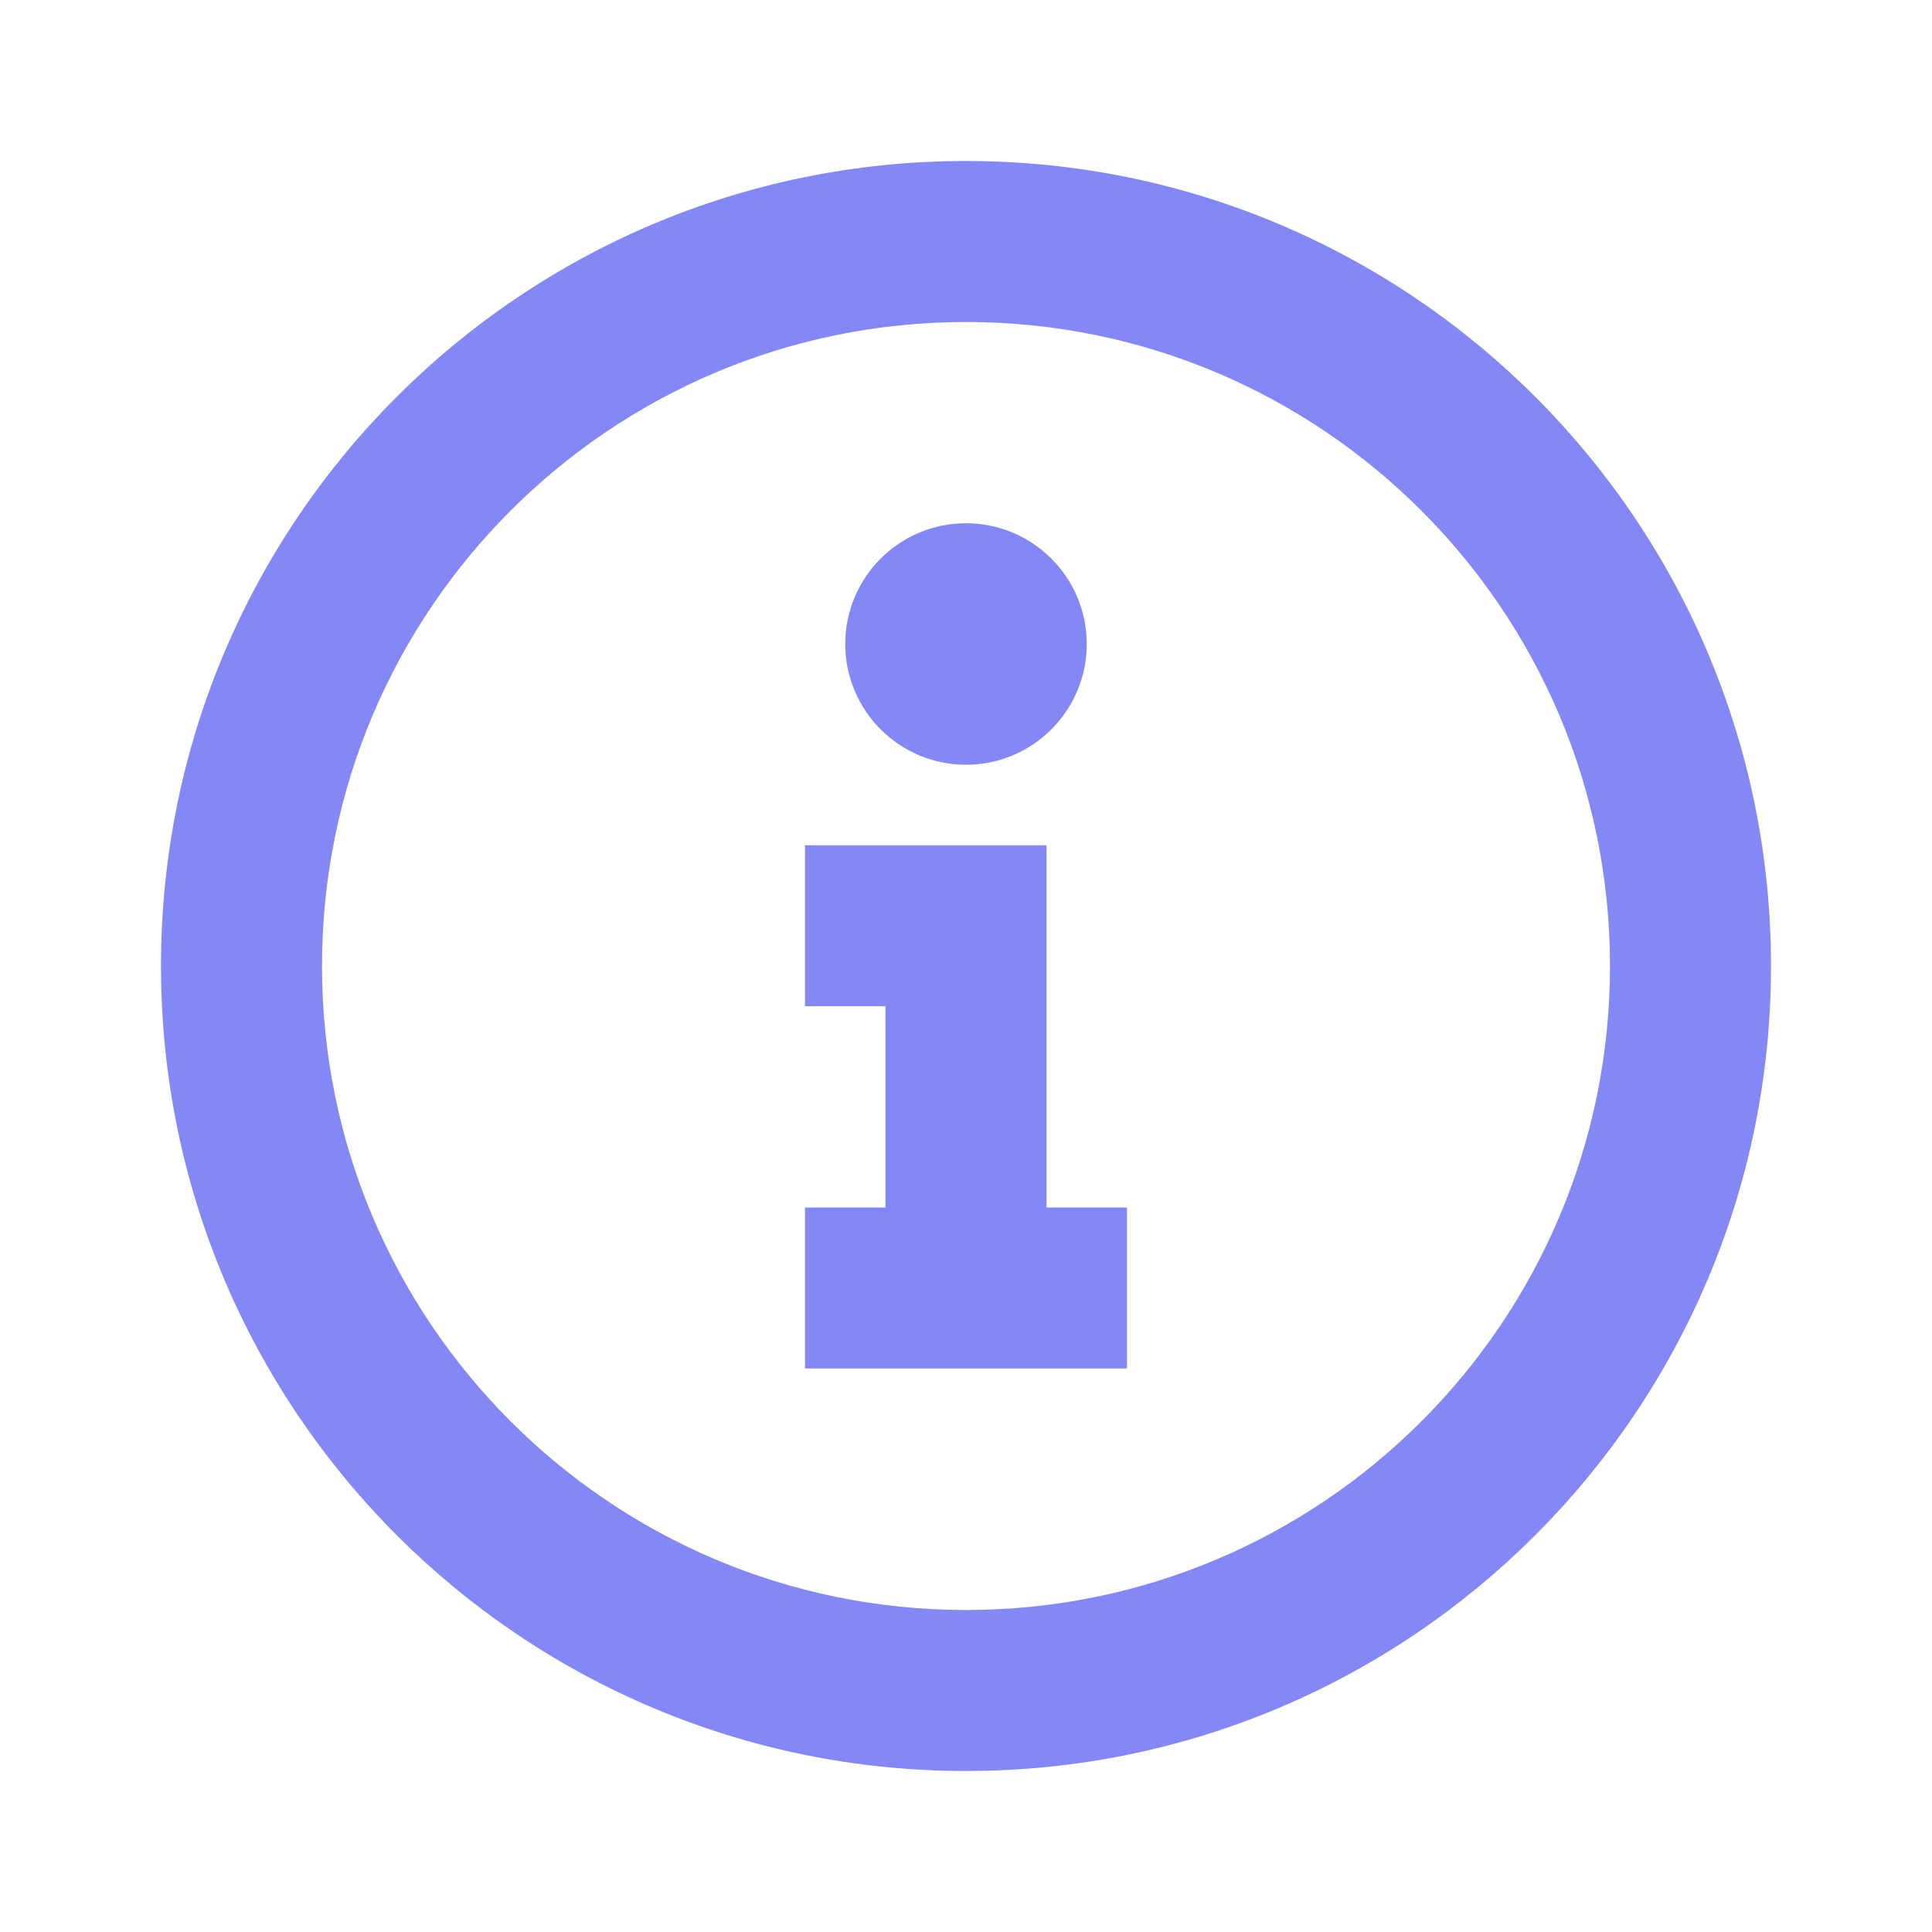
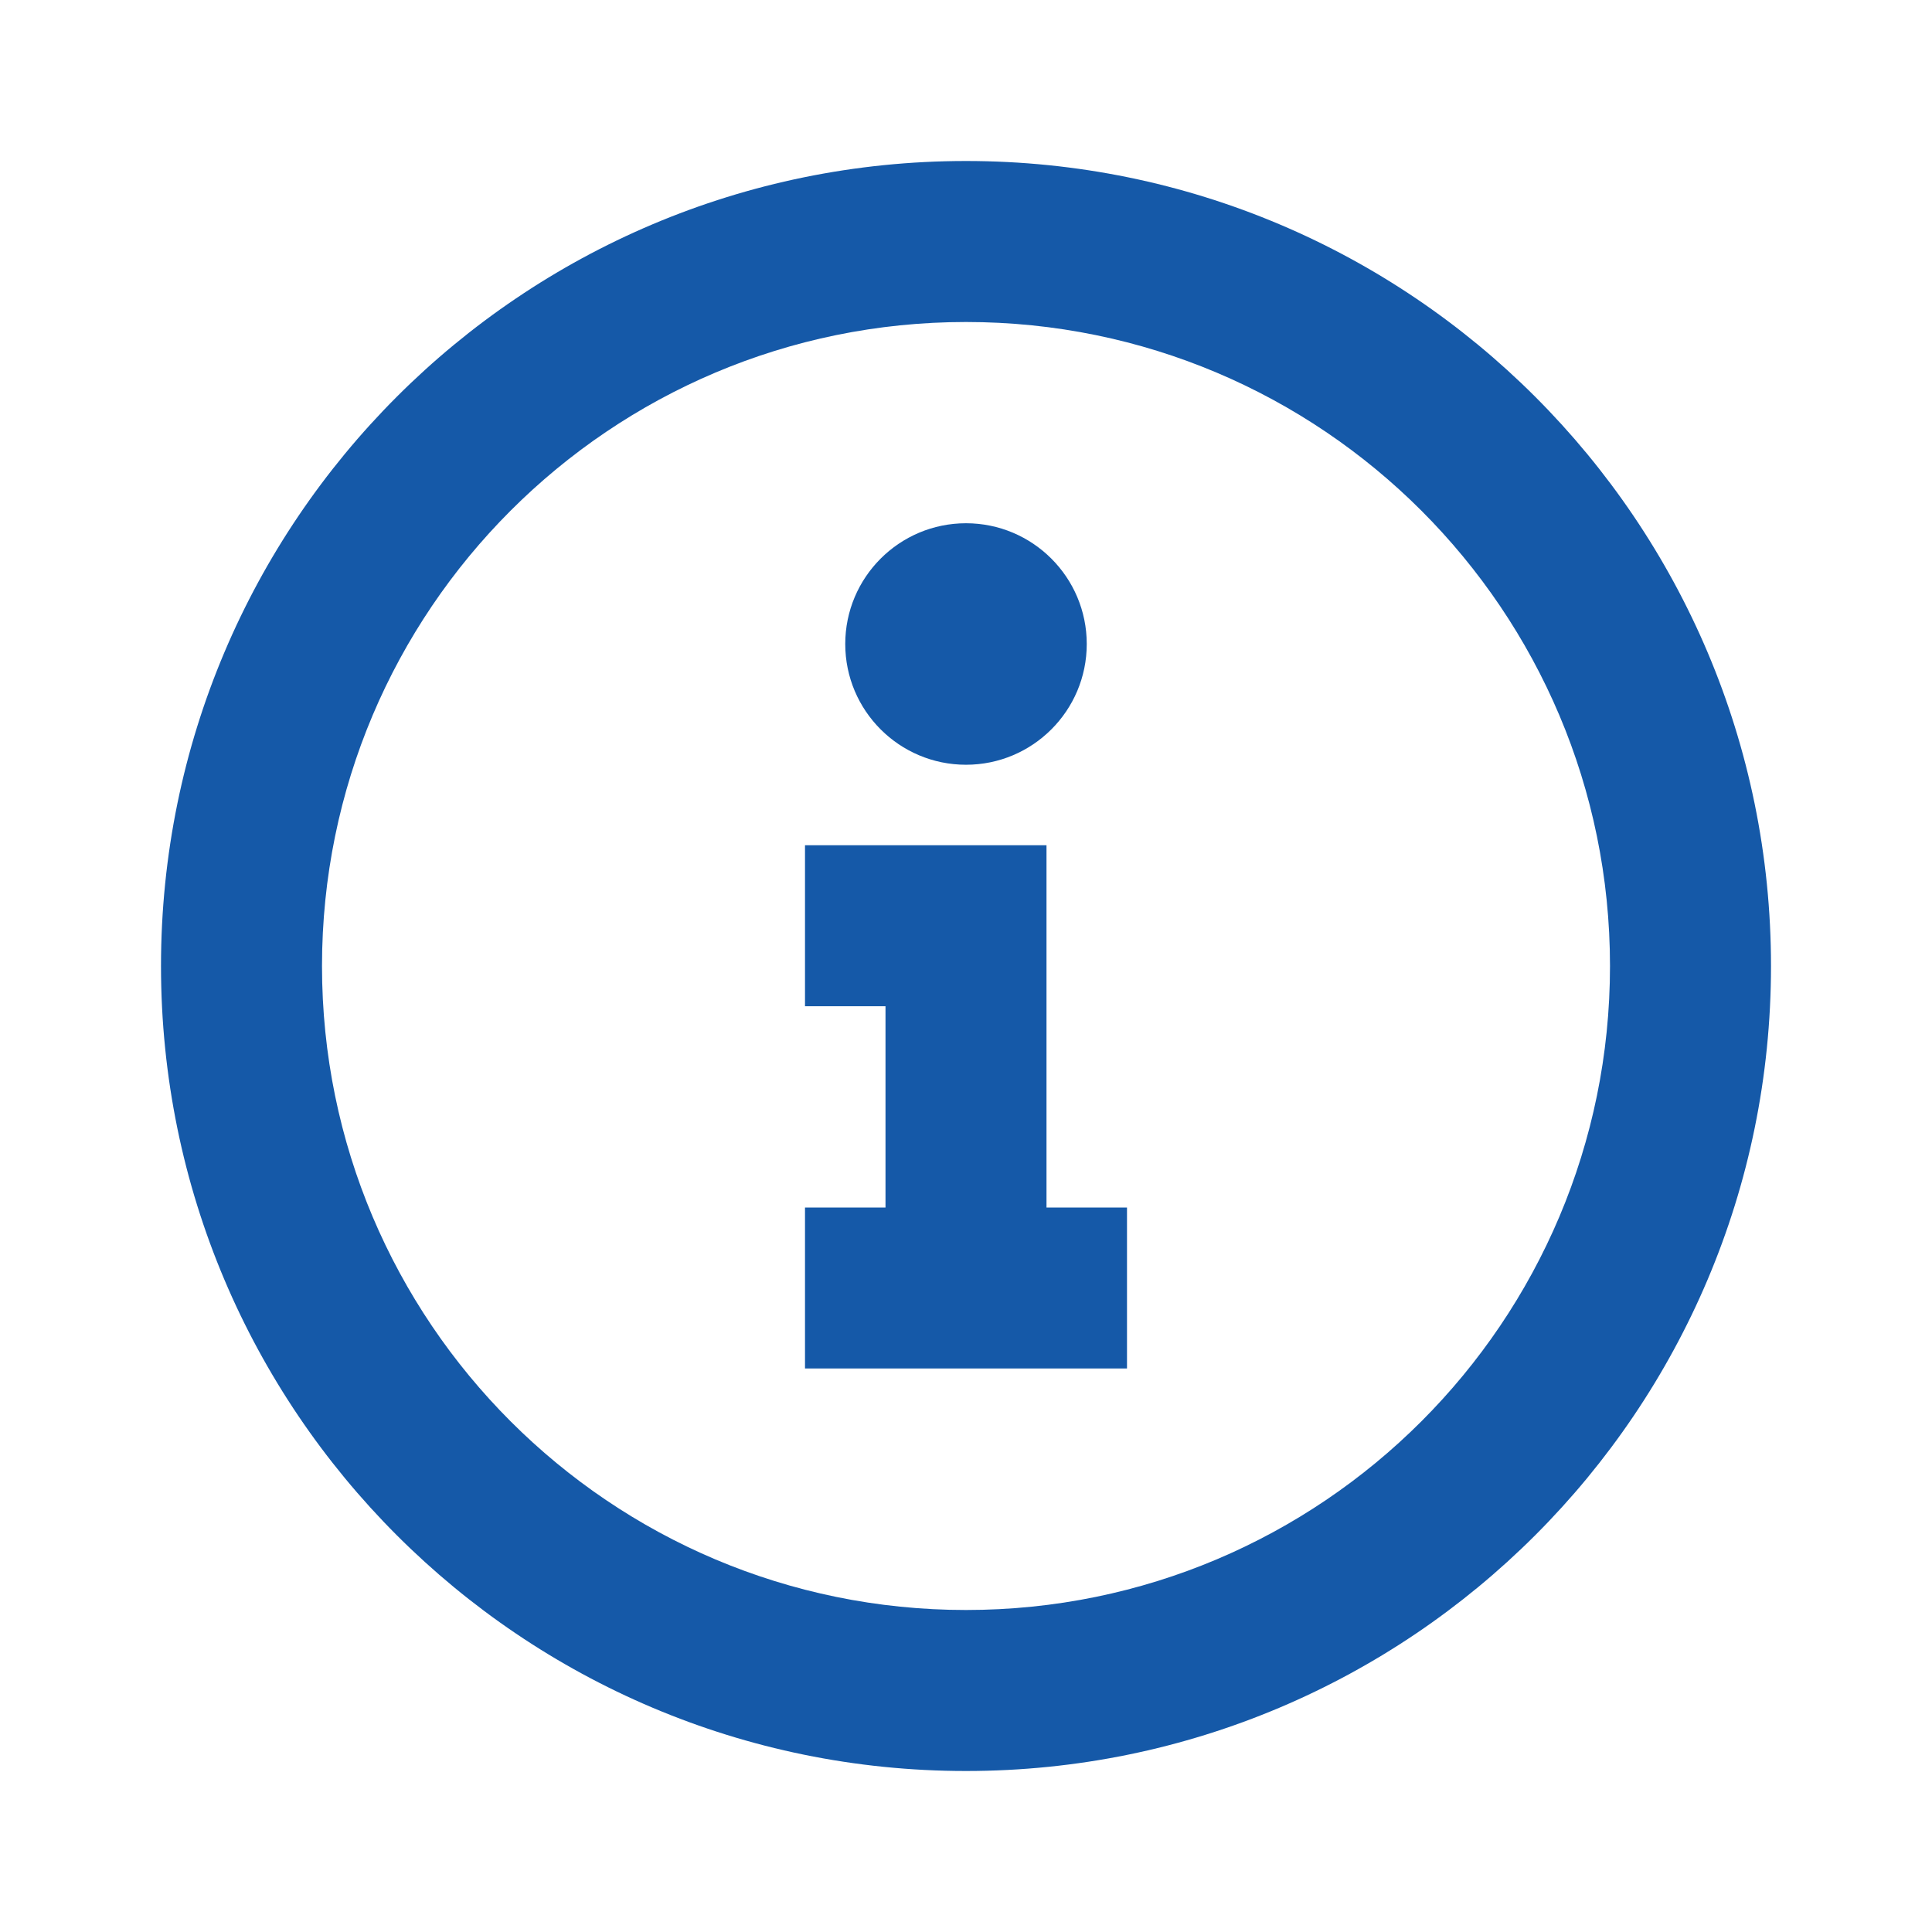
<svg xmlns="http://www.w3.org/2000/svg" width="24" height="24" viewBox="0 0 24 24" fill="none">
  <g id="Frame">
-     <path id="Vector" d="M12 22C6.477 22 2 17.523 2 12C2 6.477 6.477 2 12 2C17.523 2 22 6.477 22 12C22 17.523 17.523 22 12 22ZM12 20C16.418 20 20 16.418 20 12C20 7.582 16.418 4 12 4C7.582 4 4 7.582 4 12C4 16.418 7.582 20 12 20ZM13 10.5V15H14V17H10V15H11V12.5H10V10.5H13ZM13.5 8C13.5 8.828 12.828 9.5 12 9.5C11.172 9.5 10.5 8.828 10.5 8C10.5 7.172 11.172 6.5 12 6.5C12.828 6.5 13.5 7.172 13.5 8Z" fill="#8487F6" />
+     <path id="Vector" d="M12 22C6.477 22 2 17.523 2 12C2 6.477 6.477 2 12 2C17.523 2 22 6.477 22 12C22 17.523 17.523 22 12 22ZM12 20C16.418 20 20 16.418 20 12C20 7.582 16.418 4 12 4C7.582 4 4 7.582 4 12C4 16.418 7.582 20 12 20ZM13 10.5V15H14V17H10V15H11V12.5H10V10.5H13ZM13.5 8C13.5 8.828 12.828 9.5 12 9.5C11.172 9.5 10.5 8.828 10.5 8C10.5 7.172 11.172 6.5 12 6.5C12.828 6.5 13.5 7.172 13.5 8Z" fill="#1559A8" />
  </g>
</svg>
